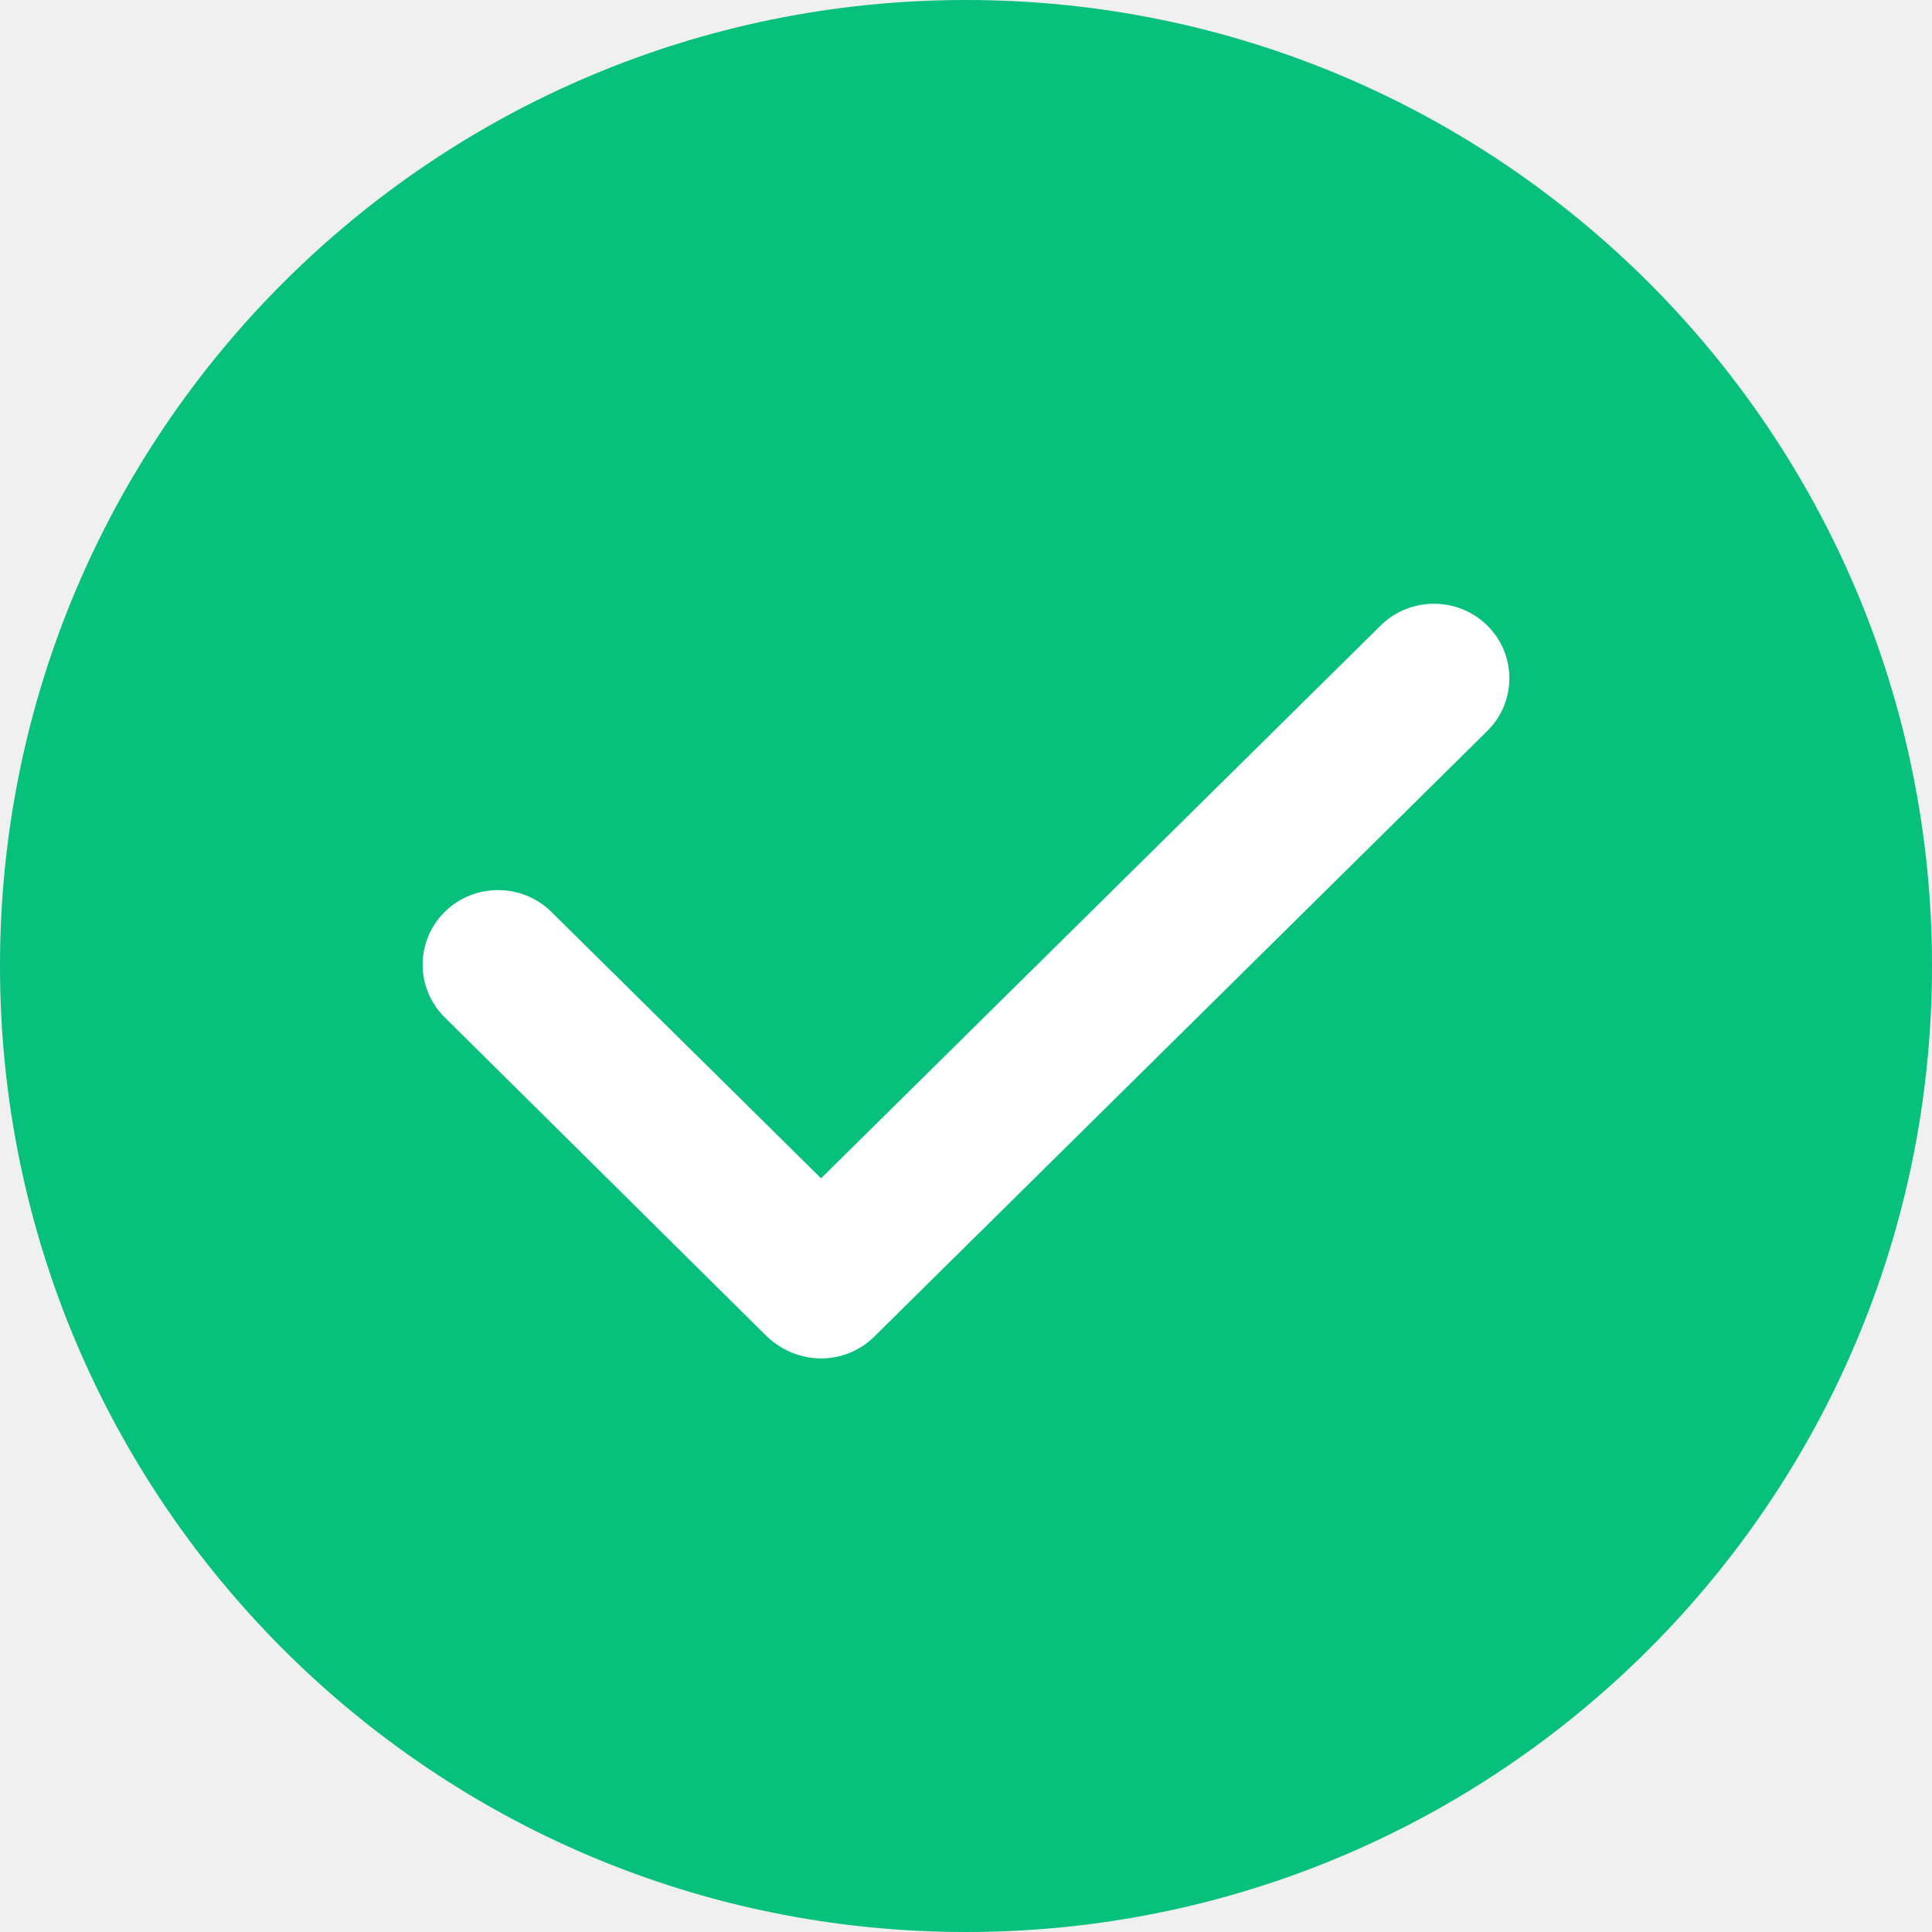
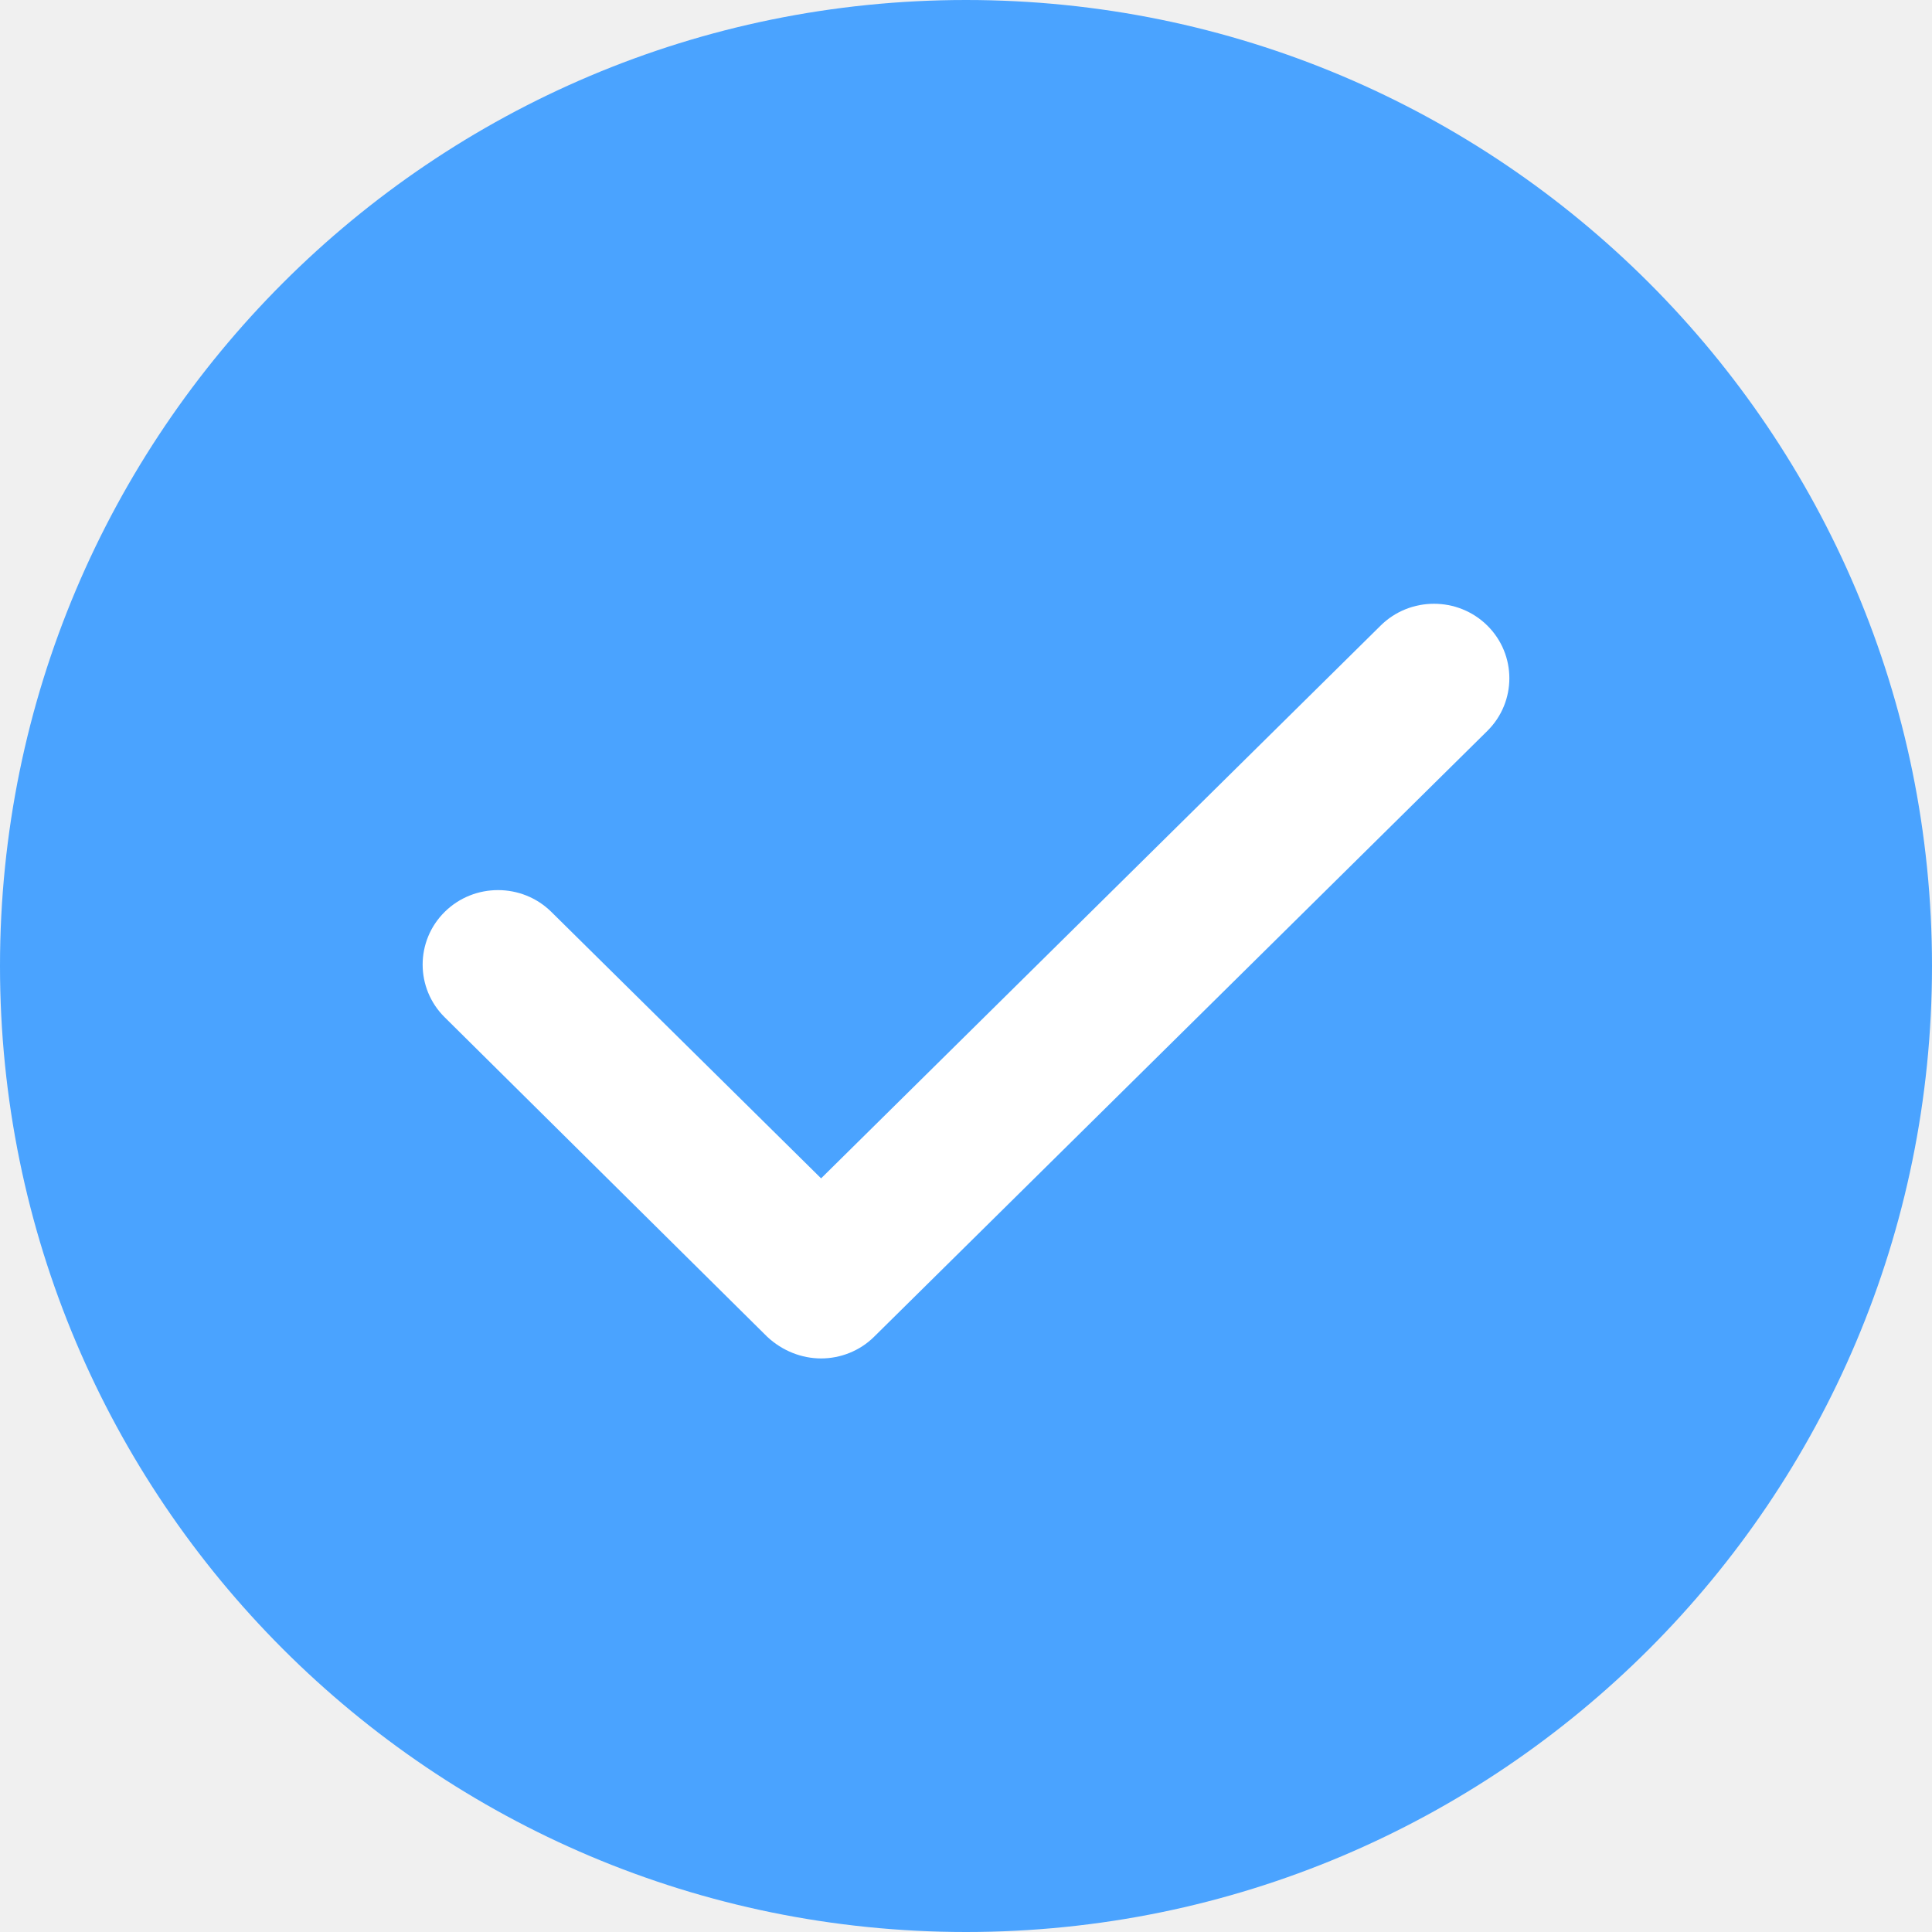
- <svg xmlns="http://www.w3.org/2000/svg" id="vector" width="24" height="24" viewBox="0 0 64 64">
-   <path fill="#06c07c" d="M32.001,0C14.328,0 0,14.326 0,31.999C0,49.672 14.328,64 32.001,64C49.674,64 64,49.672 64,31.999C64,14.326 49.674,0 32.001,0Z" stroke="#00000000" stroke-width="1" fill-rule="evenodd" id="path_0" />
-   <path fill="#ffffff" d="M27.199,45C26.559,45 25.919,44.752 25.418,44.285L14.731,33.7C13.757,32.737 13.757,31.17 14.731,30.208C15.705,29.245 17.291,29.245 18.265,30.208L27.199,39.033L45.735,20.722C46.709,19.759 48.295,19.759 49.269,20.722C50.243,21.684 50.243,23.251 49.269,24.214L28.953,44.285C28.479,44.752 27.839,45 27.199,45Z" stroke="#00000000" stroke-width="1" fill-rule="evenodd" id="path_1" />
+ <svg xmlns="http://www.w3.org/2000/svg" width="24" height="24" viewBox="0 0 24 24" fill="none">
+   <path fill-rule="evenodd" clip-rule="evenodd" d="M12 0C5.373 0 0 5.372 0 12C0 18.627 5.373 24 12 24C18.628 24 24 18.627 24 12C24 5.372 18.628 0 12 0Z" fill="#4AA3FF" />
+   <path fill-rule="evenodd" clip-rule="evenodd" d="M10.2 16.875C9.96 16.875 9.72 16.782 9.532 16.607L5.524 12.637C5.159 12.276 5.159 11.689 5.524 11.328C5.889 10.967 6.484 10.967 6.849 11.328L10.2 14.638L17.151 7.771C17.516 7.41 18.111 7.41 18.476 7.771C18.841 8.132 18.841 8.719 18.476 9.08L10.857 16.607C10.68 16.782 10.44 16.875 10.2 16.875Z" fill="white" />
</svg>
